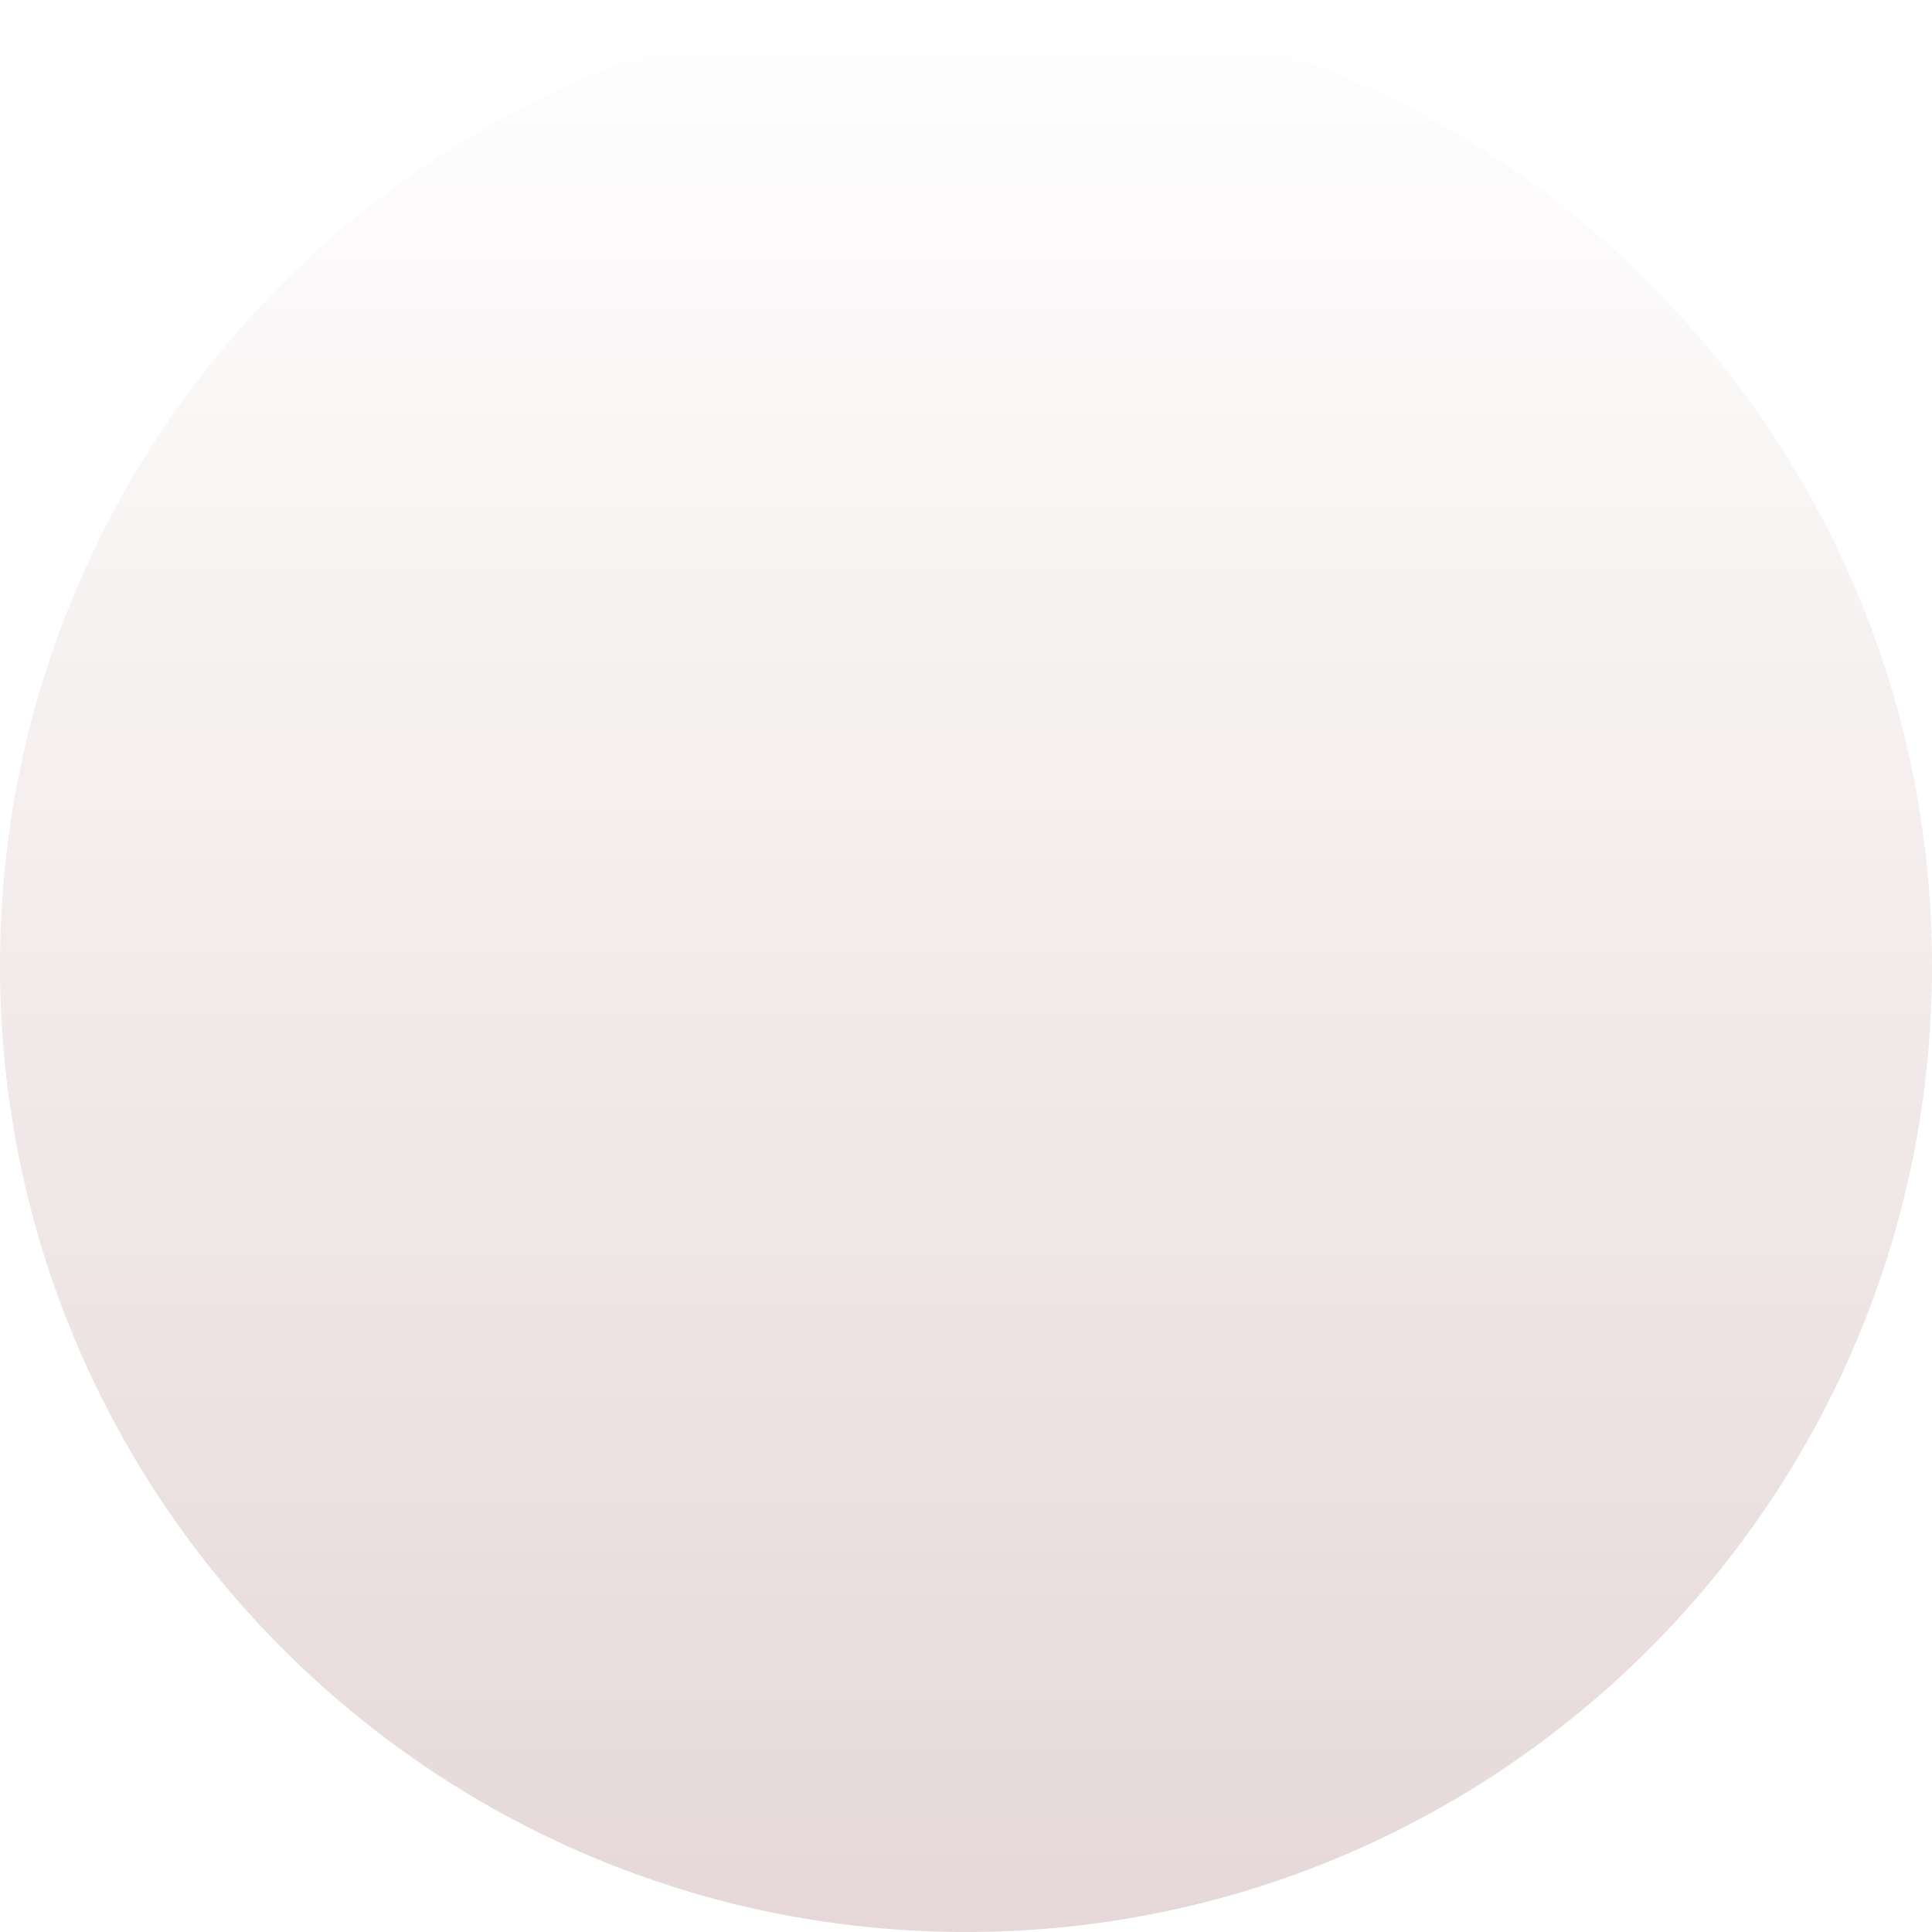
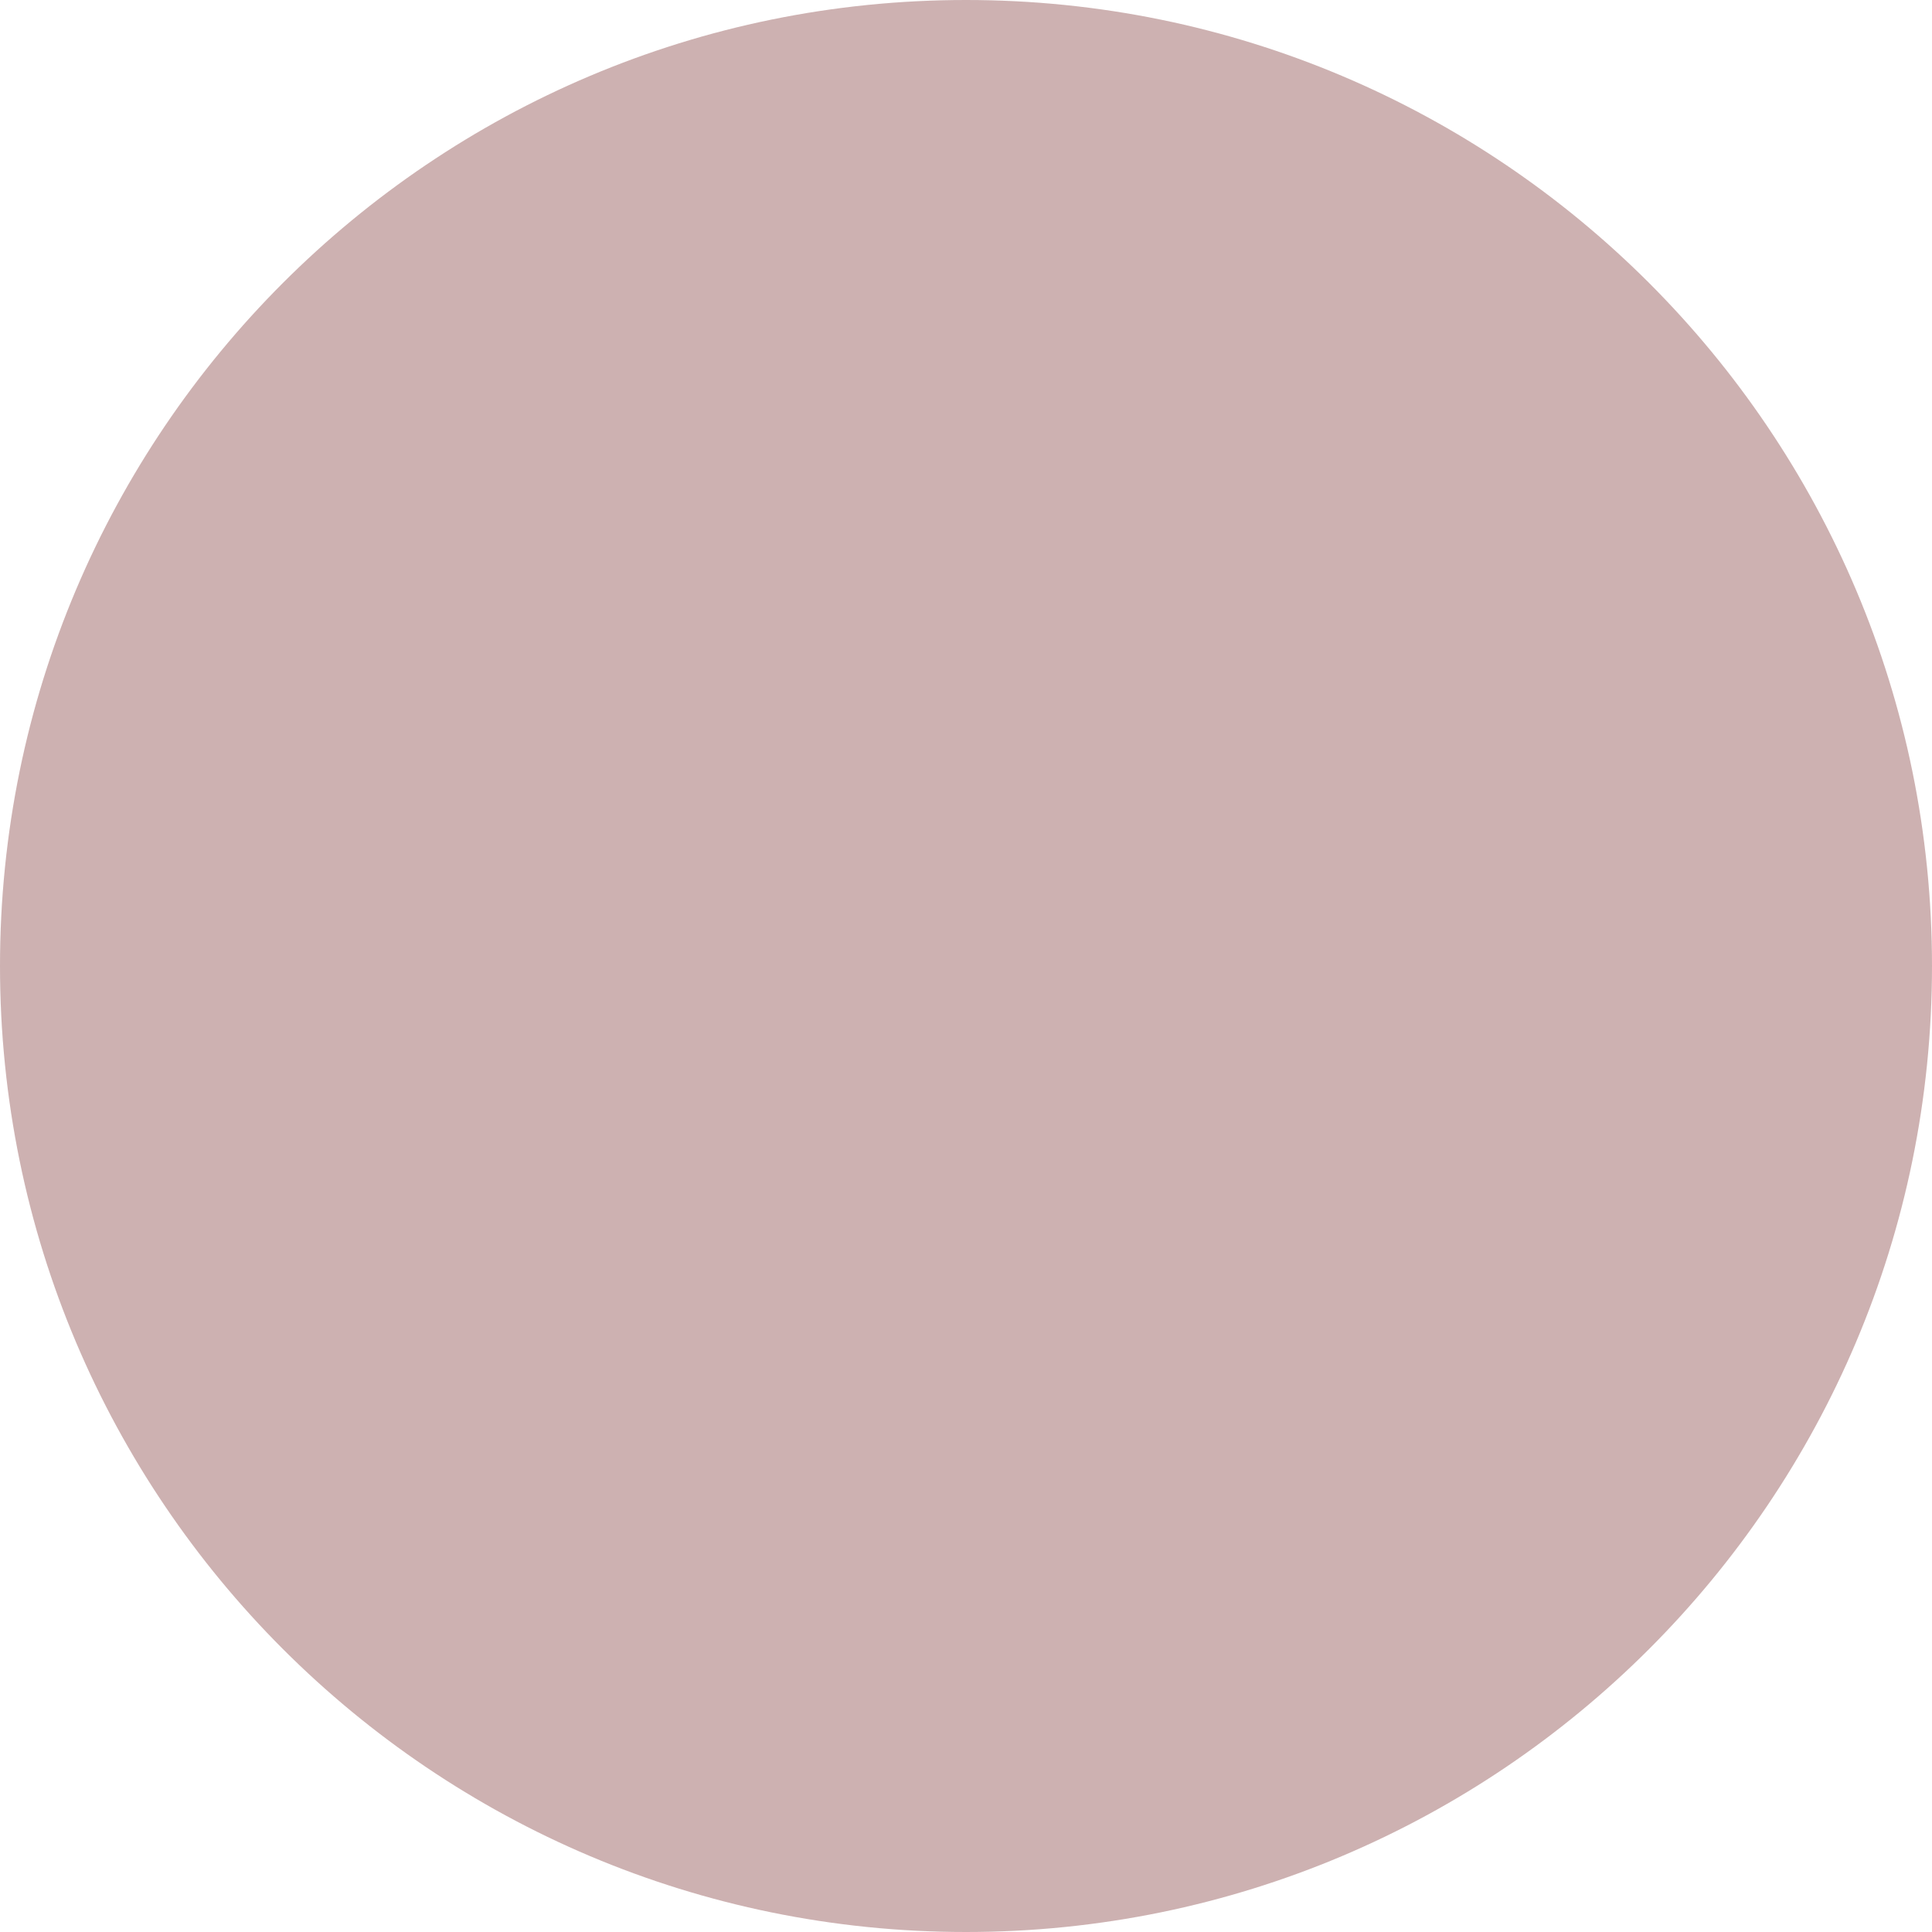
<svg xmlns="http://www.w3.org/2000/svg" width="640" height="640">
  <defs>
    <linearGradient x1="0%" y1="50%" x2="100%" y2="50%" id="a">
-       <stop stop-color="#5D0202" stop-opacity="0" offset="0%" />
-       <stop stop-color="#5D0202" stop-opacity=".498" offset="100%" />
+       <stop stop-color="#5D0202" stopOpacity="0" offset="0%" />
+       <stop stop-color="#5D0202" stopOpacity=".498" offset="100%" />
    </linearGradient>
  </defs>
  <circle fill="url(#a)" transform="matrix(0 1 1 0 0 0)" cx="320" cy="320" r="320" fill-rule="evenodd" opacity=".309" />
</svg>
